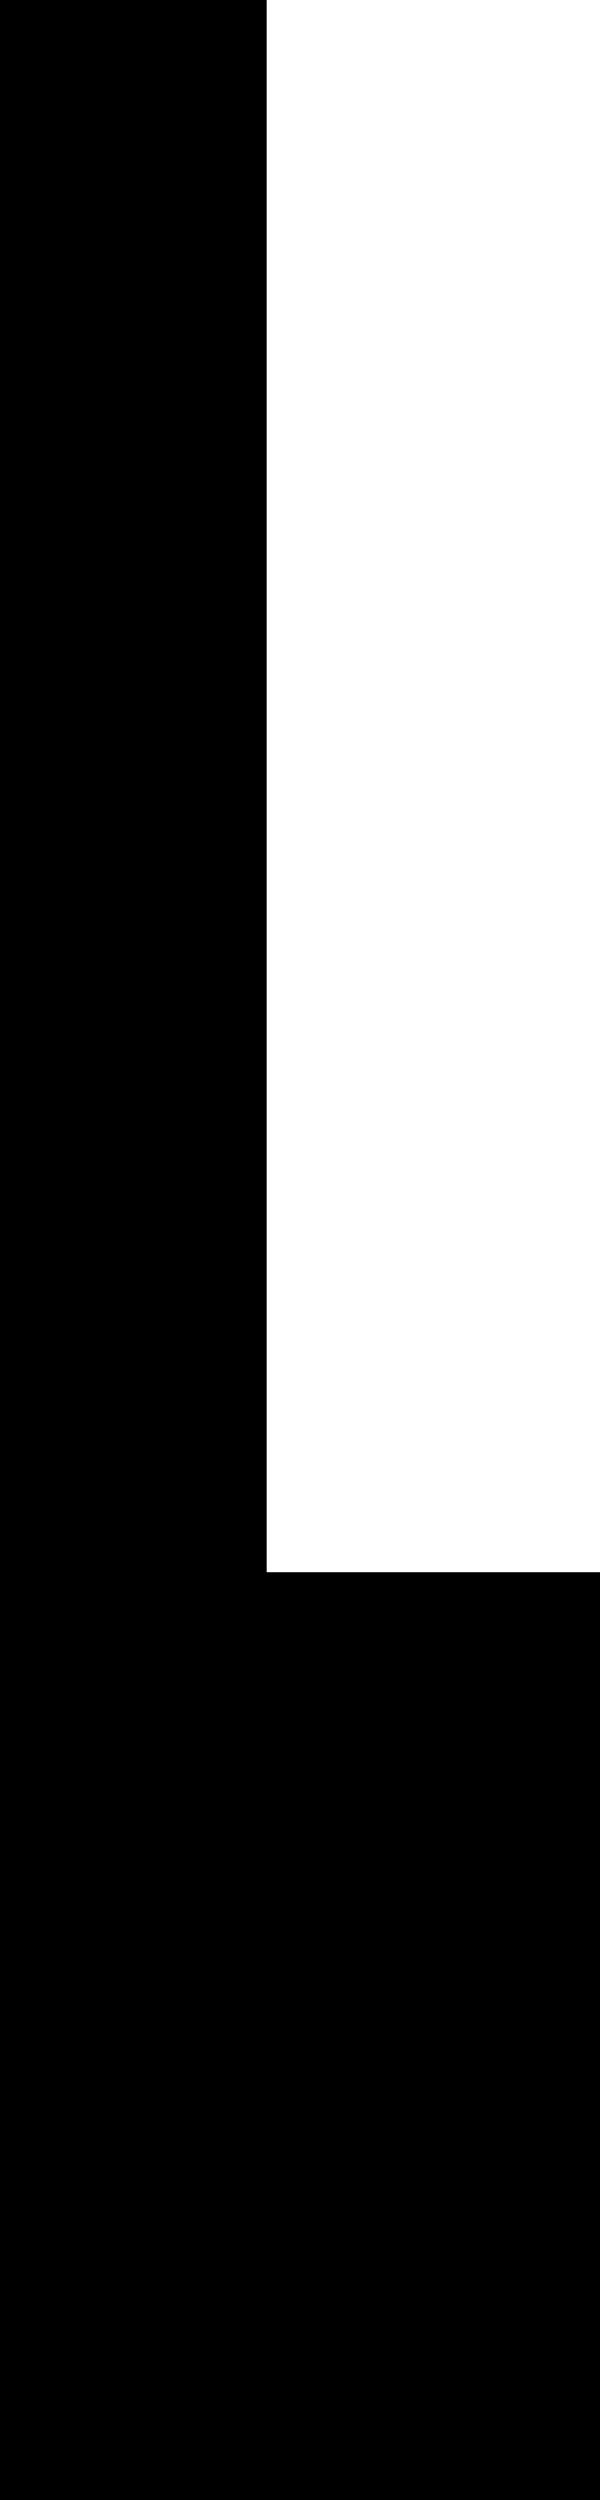
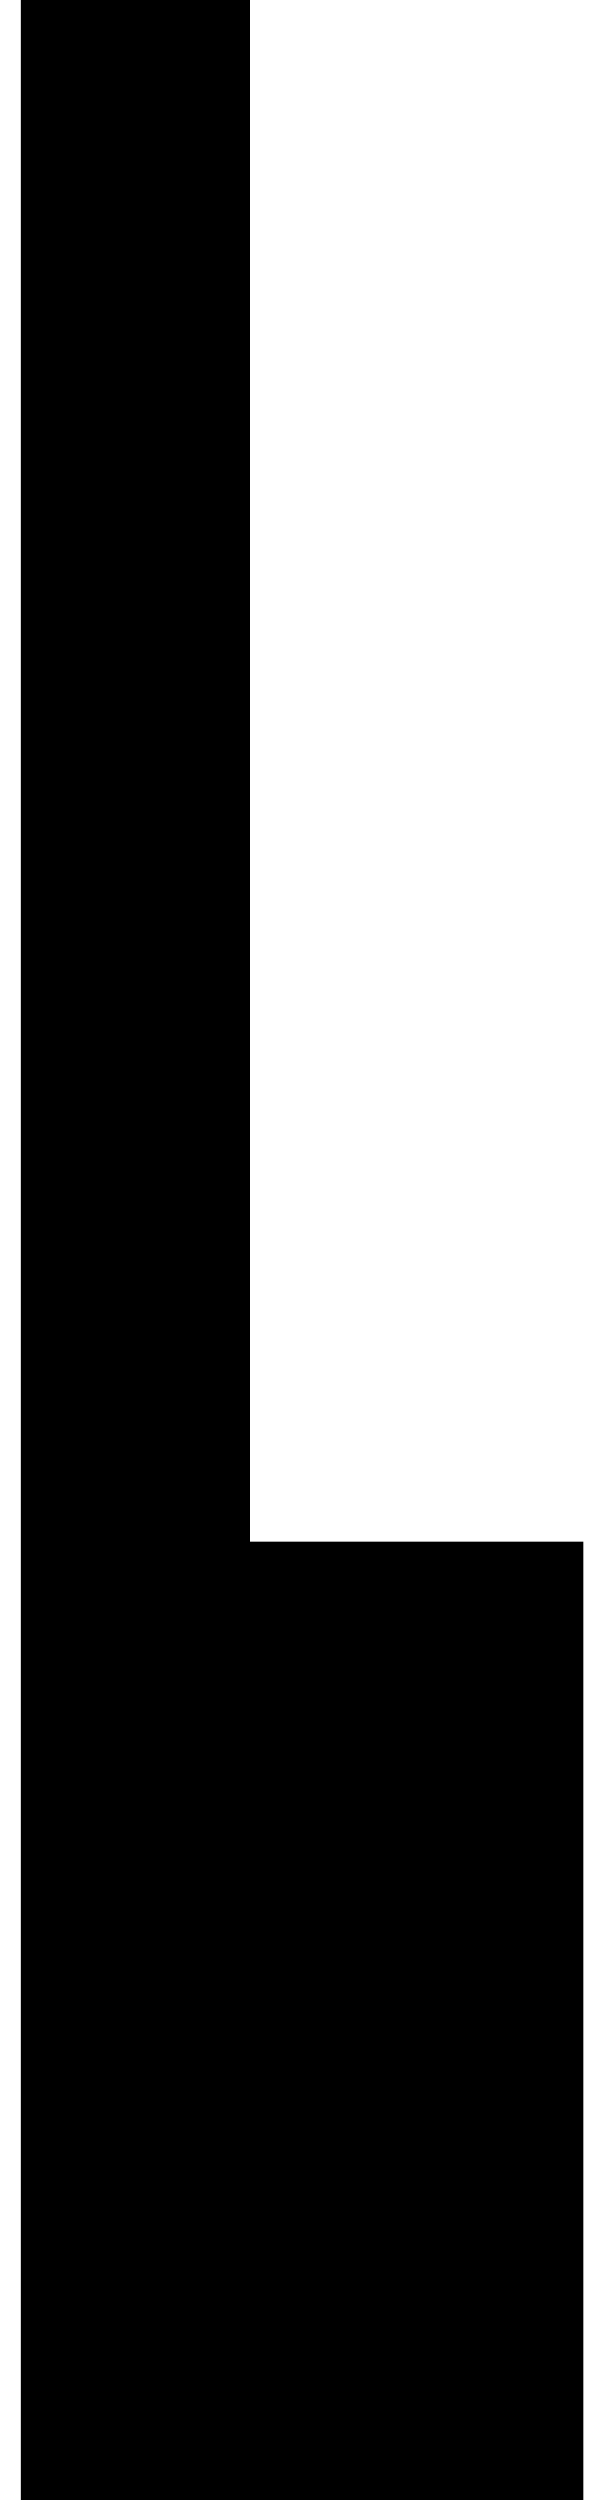
- <svg viewBox="0 0 108 450">
-   <polygon class="edge" points="108 450 0 450 0 0 48 0 48 283 108 283 108 450" />
-   <polygon class="face" points="100 442 8 442 8 8 40 8 40 291 100 291 100 442" />
-   <rect class="cBottom" x="22" y="386" width="64" height="48" rx="15" />
-   <rect class="cFace" x="22" y="391" width="64" height="43" rx="15" />
+ <svg viewBox="0 0 116 480">
+   <polygon class="edge" points="112 480 4 480 4 0 48 0 48 296 112 296 112 480" />
+   <polygon class="face" points="104 472 12 472 12 8 40 8 40 304 104 304 104 472" />
+   <rect class="cBottom" x="26" y="416" width="64" height="48" rx="15" />
+   <rect class="cFace" x="26" y="421" width="64" height="43" rx="15" />
</svg>
